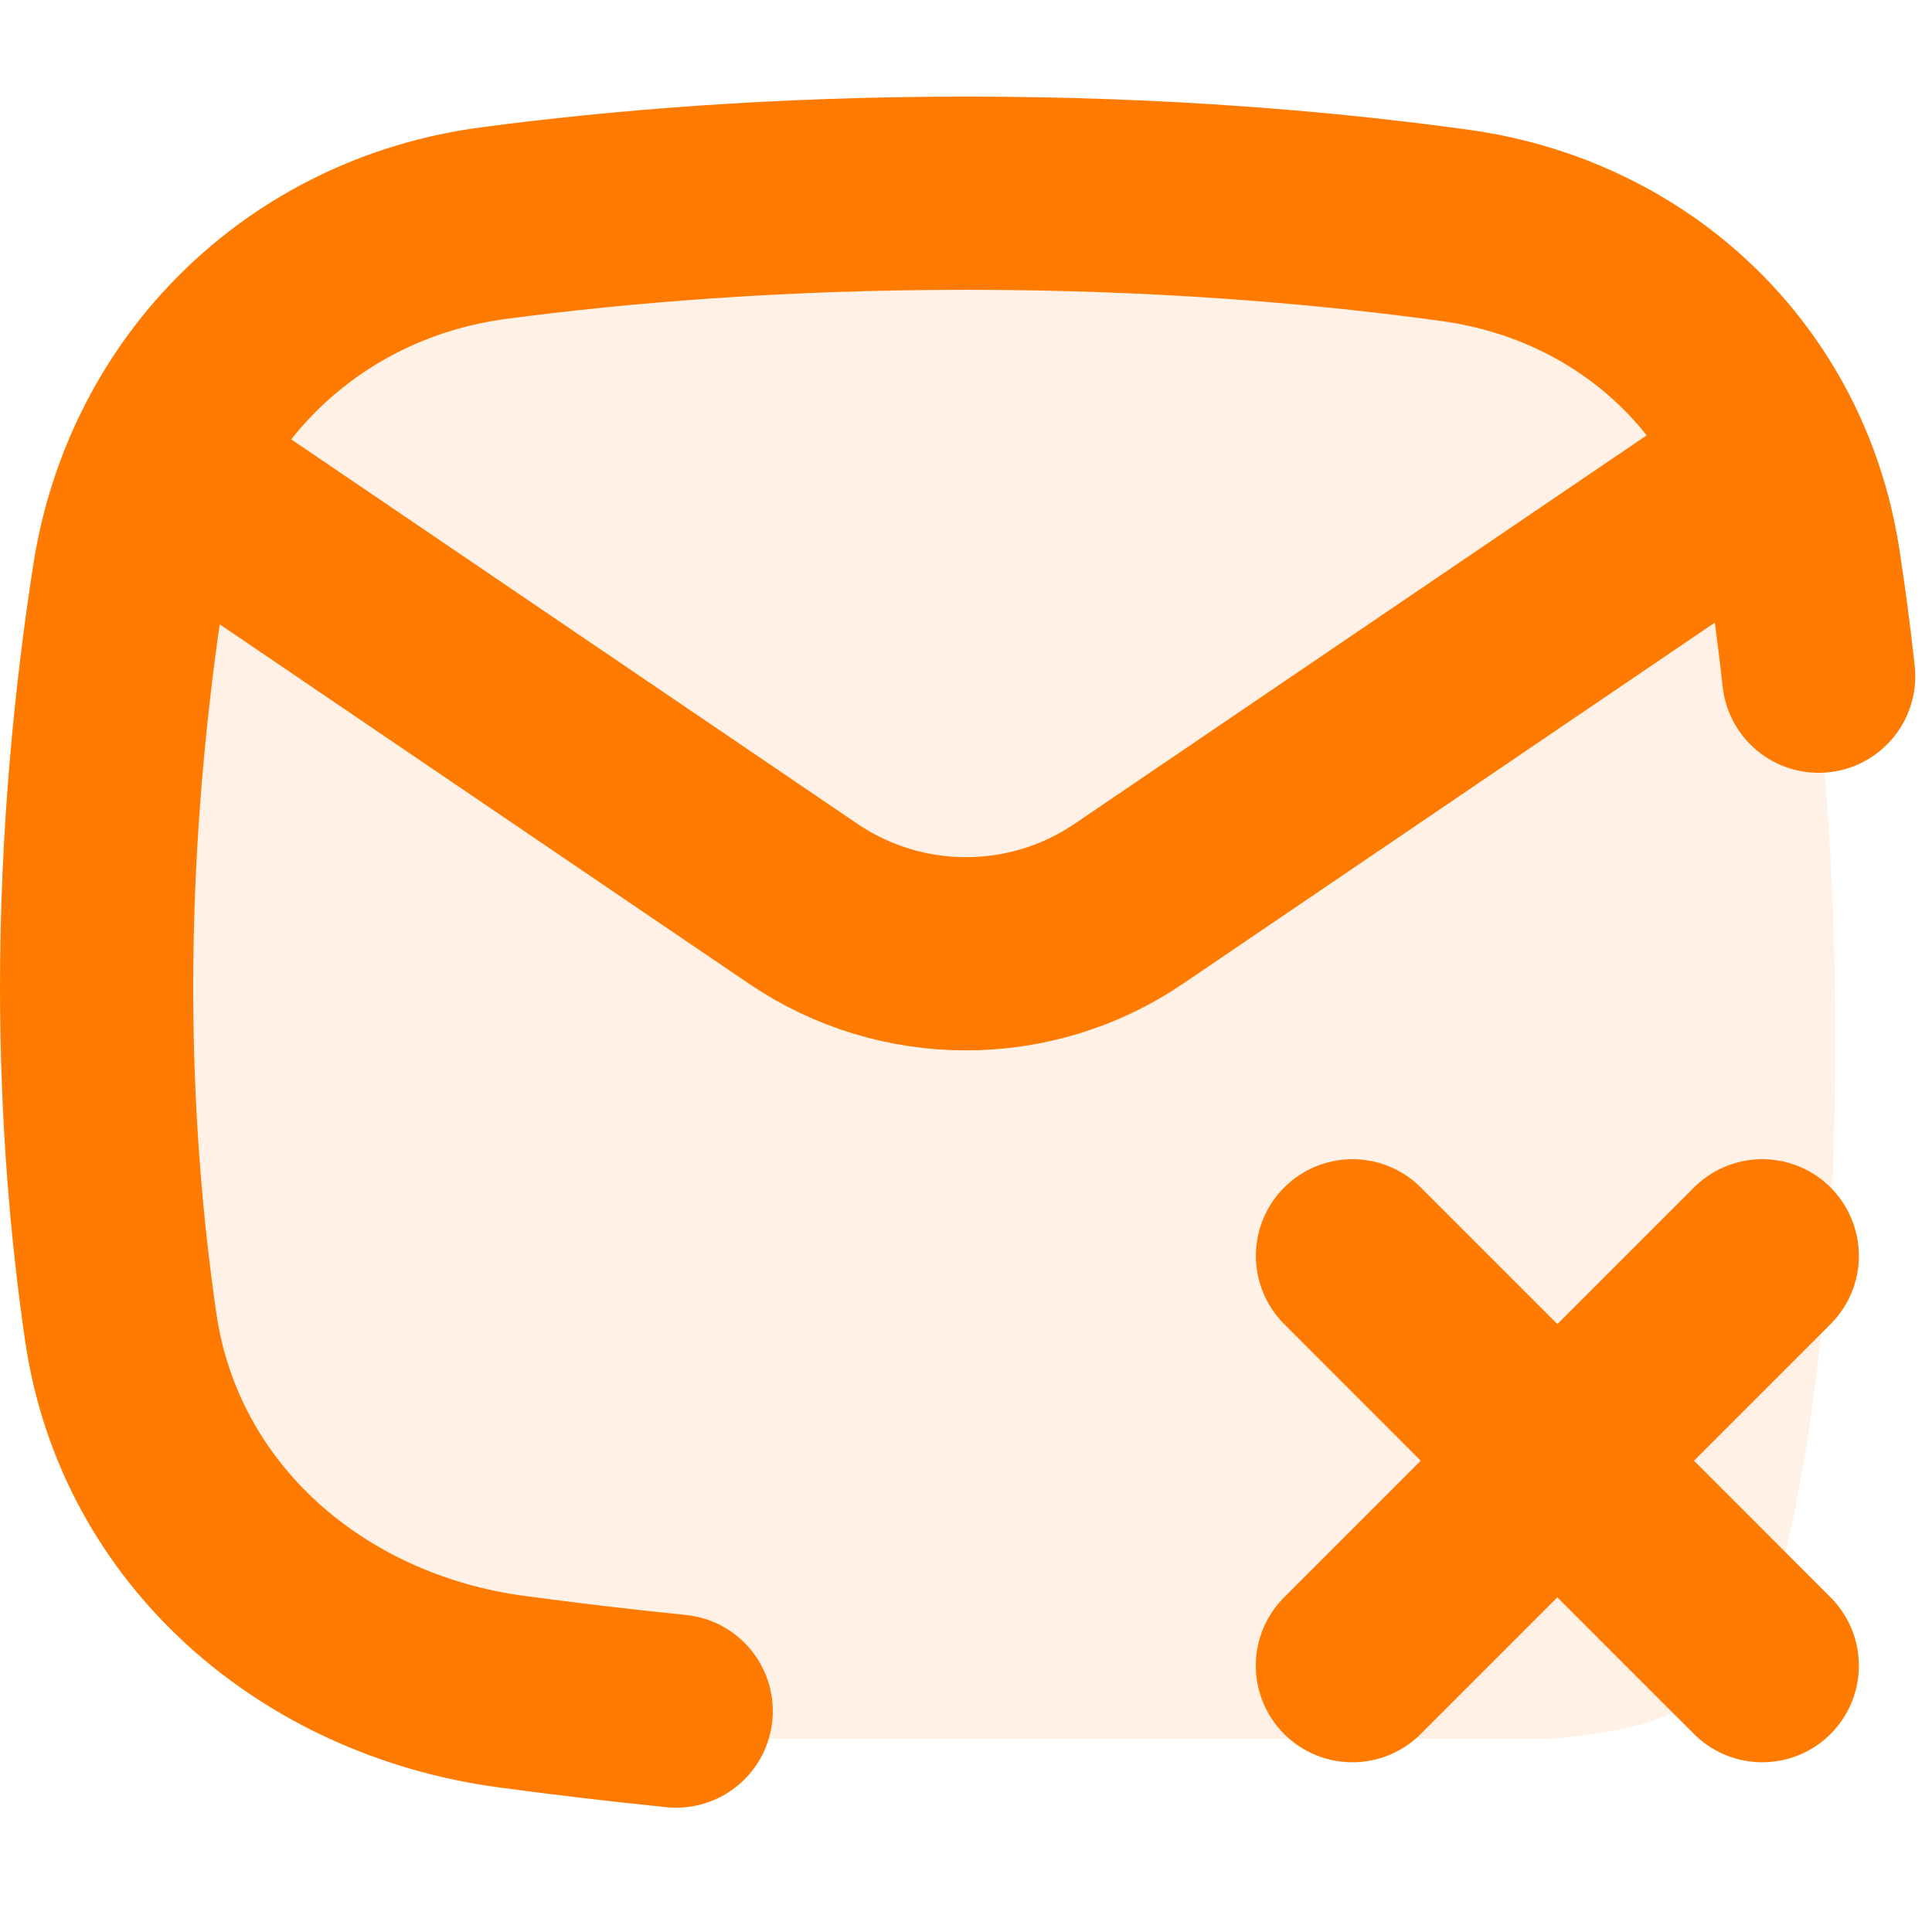
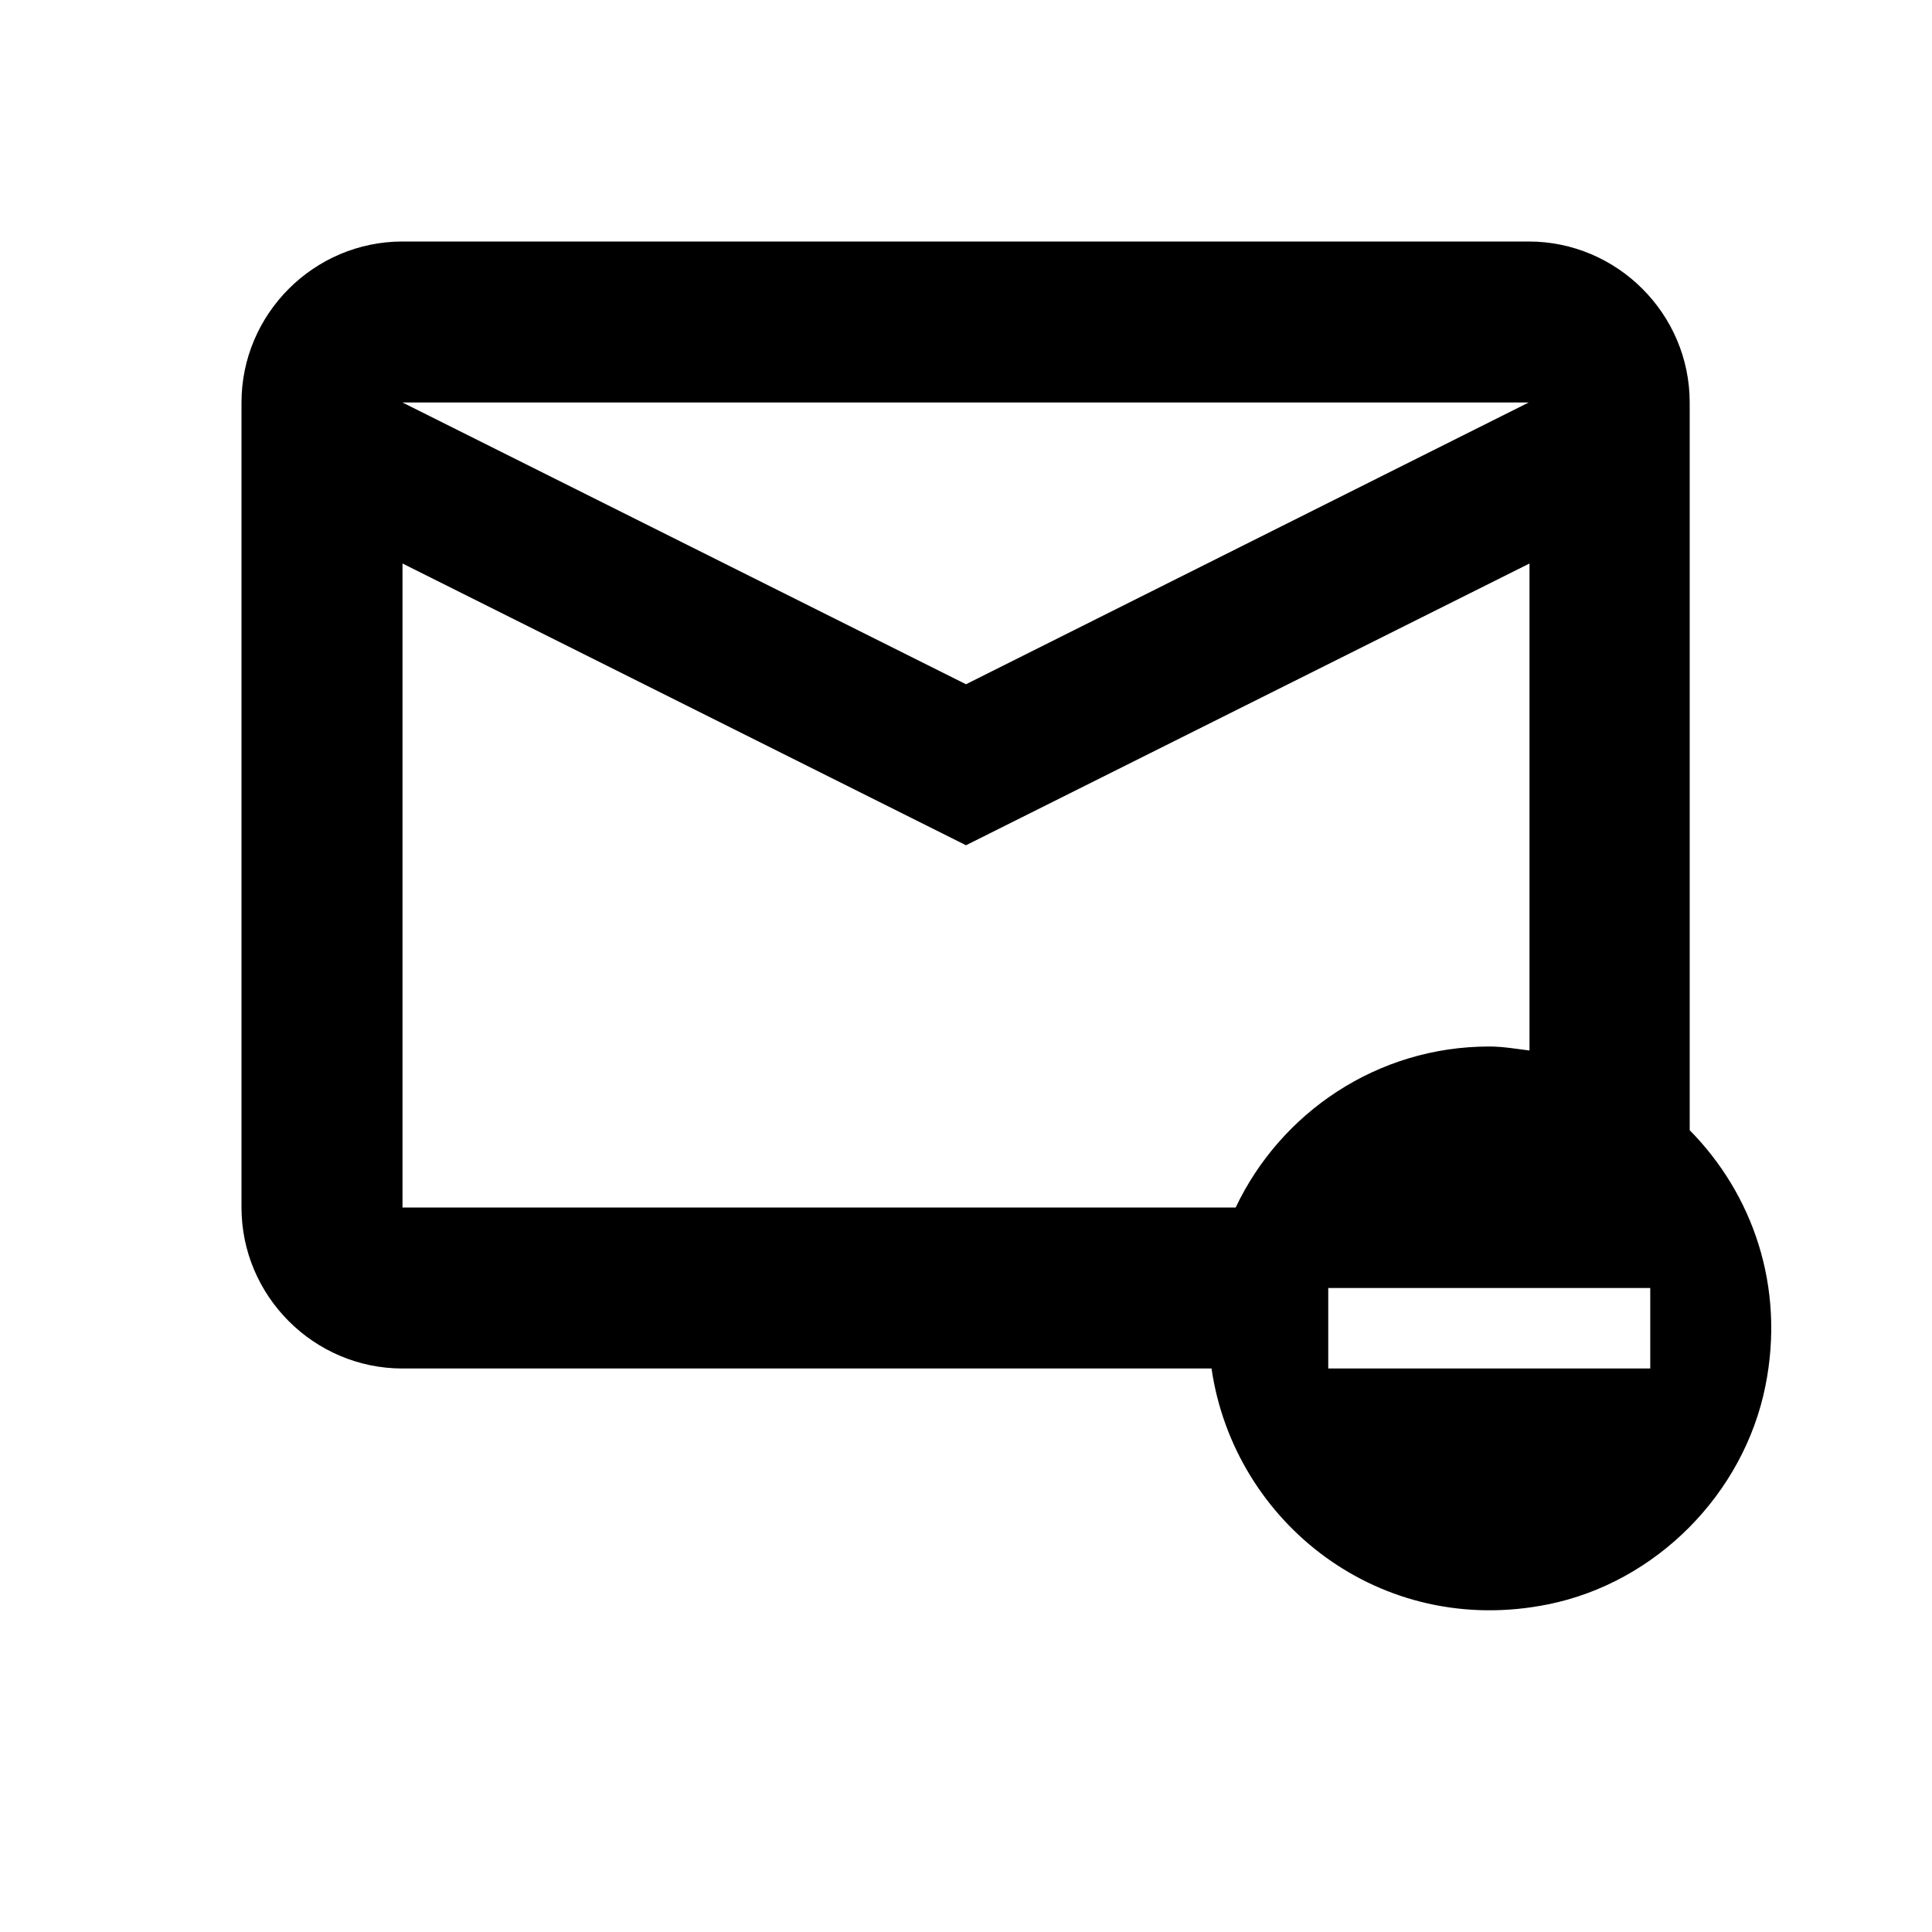
- <svg xmlns="http://www.w3.org/2000/svg" width="20px" height="20px" viewBox="0 0 20 20" version="1.1">
-   <g id="Main" stroke="none" stroke-width="1" fill="none" fill-rule="evenodd">
-     <g id="Timeline-Actions-Icons" transform="translate(-438, -39)">
-       <g id="Icons-/-Email-Unsubscribed" transform="translate(438, 39)">
-         <g id="Frame-25" transform="translate(1, 2)">
-           <path d="M0,8.77 C0,10.857 0.226,12.502 0.464,13.654 C0.718,14.889 1.533,15.689 2.684,15.91 C2.888,15.949 3.254,16 3.461,16 L14.987,16 C15.195,16 15.641,15.932 15.845,15.887 C16.743,15.69 17.242,15.096 17.47,14.135 C17.73,13.046 18,11.303 18,8.77 C18,6.76 17.83,5.081 17.63,3.803 C17.347,1.994 16.041,0.667 14.364,0.402 C13.023,0.19 11.206,0 9,0 C6.88,0 5.119,0.175 3.795,0.377 C2.027,0.646 0.668,2.078 0.374,3.985 C0.173,5.295 0,6.949 0,8.77 Z" id="Path" fill="#FFF1E5" fill-rule="nonzero" />
-           <path d="M17.827,5 C17.781,4.579 17.728,4.187 17.672,3.826 C17.381,1.964 15.934,0.592 14.067,0.334 C12.759,0.153 11.047,0 9,0 C7.043,0 5.392,0.14 4.108,0.31 C2.142,0.571 0.633,2.048 0.331,4.009 C0.148,5.191 0,6.639 0,8.222 C0,9.562 0.106,10.746 0.249,11.733 C0.547,13.789 2.238,15.237 4.297,15.512 C4.837,15.585 5.413,15.654 6,15.713" id="Path" stroke="#FF7A00" stroke-width="2" stroke-linecap="round" />
-           <line x1="17.243" y1="11" x2="13" y2="15.243" id="Path" stroke="#FF7A00" stroke-width="2" stroke-linecap="round" />
-           <line x1="13.001" y1="11" x2="17.243" y2="15.243" id="Path" stroke="#FF7A00" stroke-width="2" stroke-linecap="round" />
-           <path d="M17.1,3 L10.685,7.356 C9.668,8.046 8.332,8.046 7.315,7.356 L0.9,3" id="Path" stroke="#FF7A00" stroke-width="2" />
-         </g>
-       </g>
-     </g>
-   </g>
+ <svg xmlns="http://www.w3.org/2000/svg" height="24px" viewBox="0 0 24 24" width="24px" fill="#000000">
+   <path d="M0 0h24v24H0V0z" fill="none" />
+   <path d="M20.99 14.04V5c0-1.1-.9-2-2-2H5c-1.1 0-2 .9-2 2v10c0 1.1.9 2 2 2h10.05c.28 1.92 2.1 3.35 4.18 2.93 1.34-.27 2.43-1.37 2.7-2.71.25-1.24-.16-2.39-.94-3.18zm-2-9.04L12 8.5 5 5h13.99zm-3.64 10H5V7l7 3.5L19 7v6.05c-.16-.02-.33-.05-.5-.05-1.39 0-2.59.82-3.15 2zm5.15 2h-4v-1h4v1z" />
</svg>
